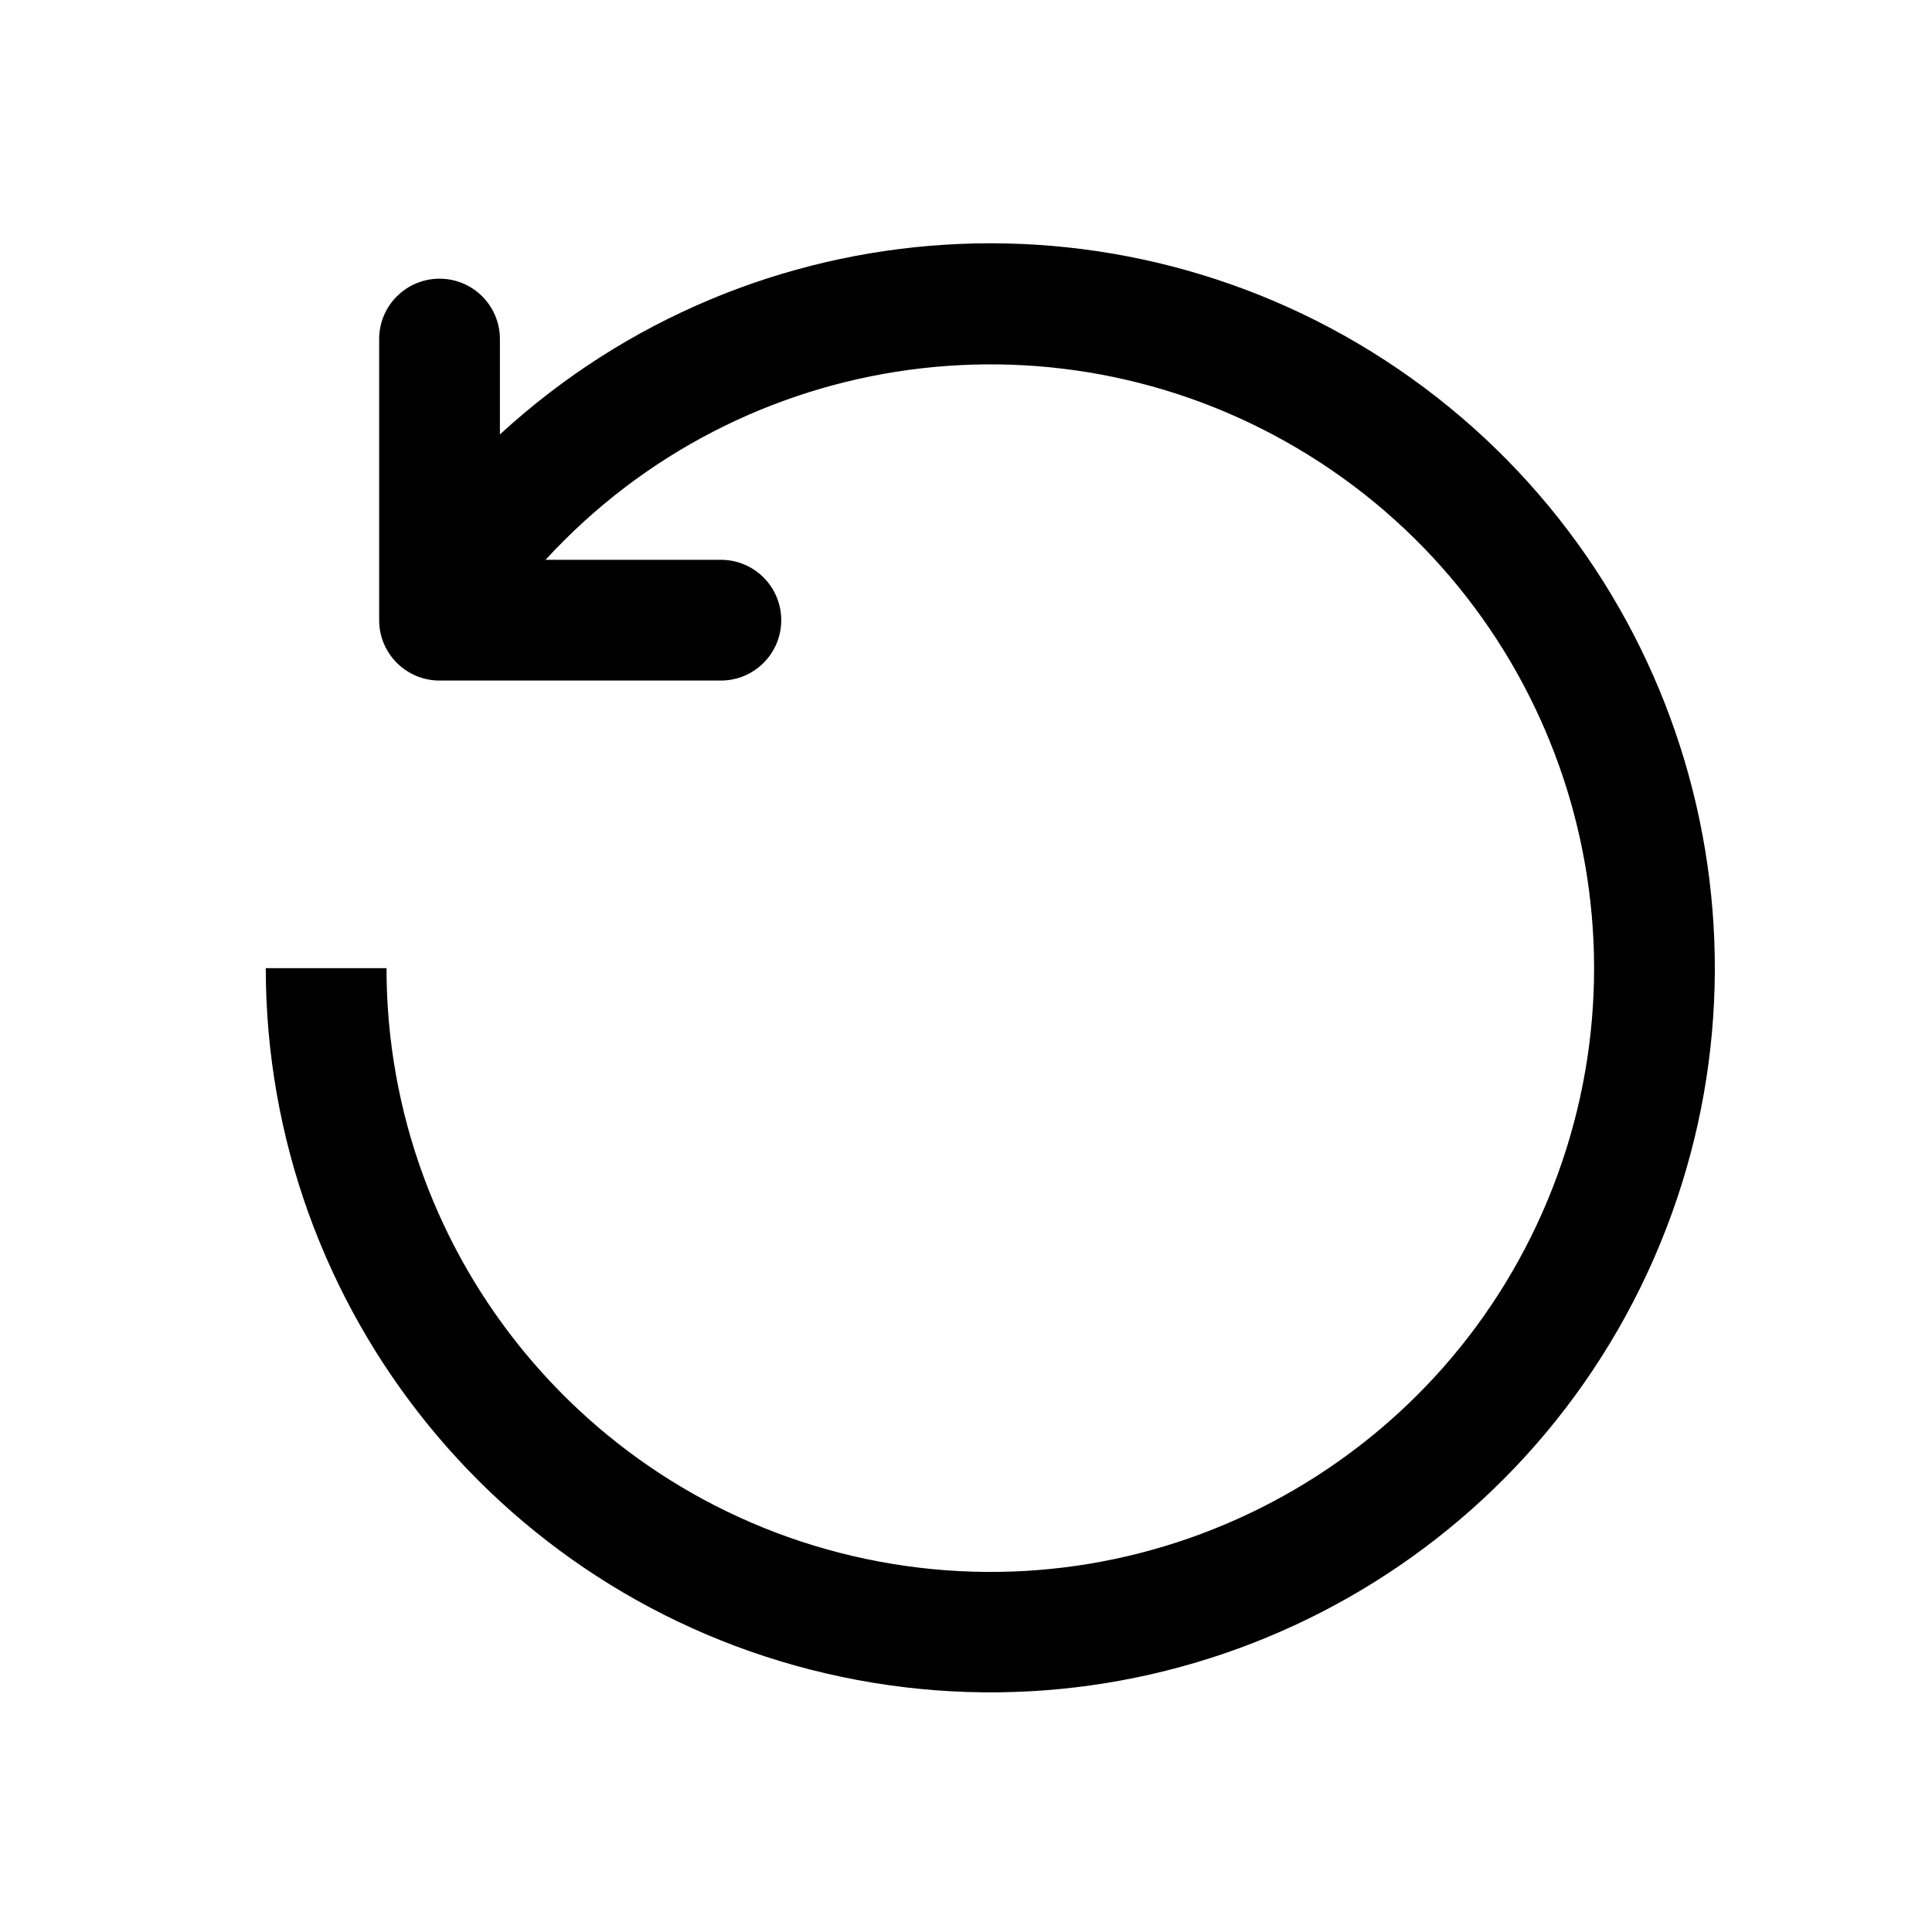
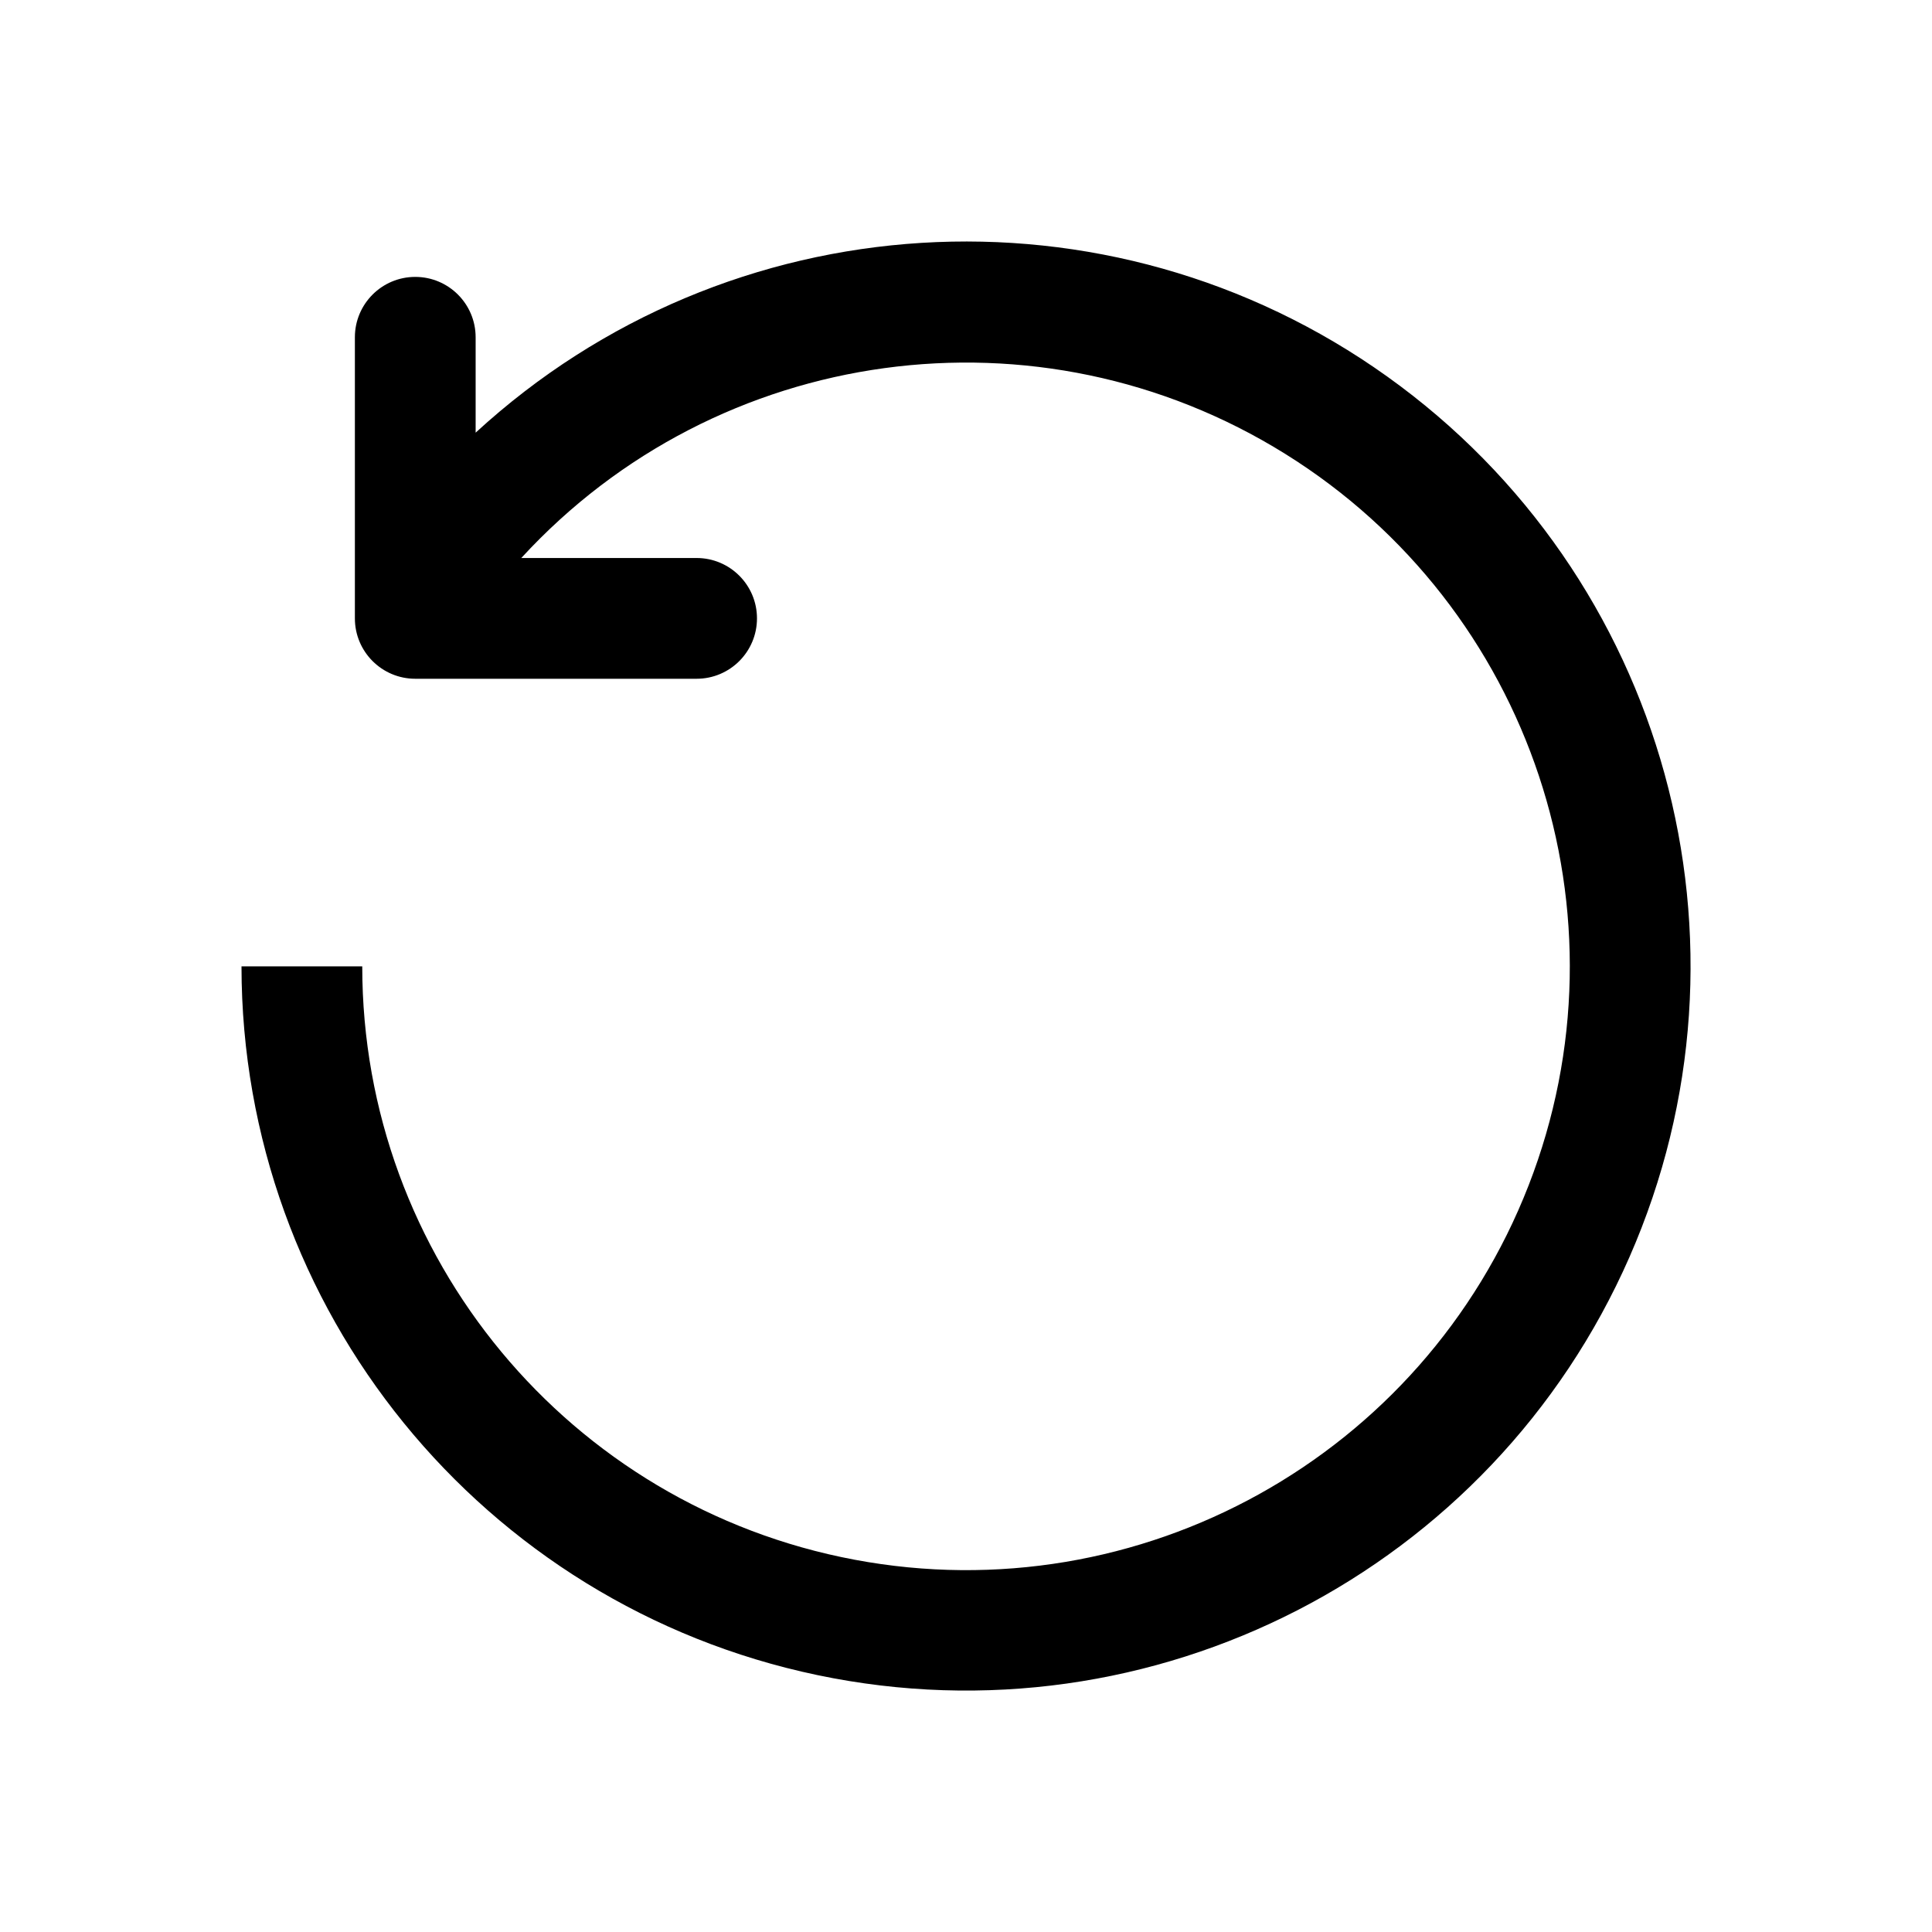
- <svg xmlns="http://www.w3.org/2000/svg" class="icon" viewBox="0 0 1024 1024" fill="currentColor">
-   <path d="M289.088 296.704h92.992a32 32 0 0 1 0 64H232.96a32 32 0 0 1-32-32V179.712a32 32 0 0 1 64 0v50.56a384 384 0 1 1-124.096 282.88h64a320 320 0 1 0 84.288-216.448z" />
+ <svg xmlns="http://www.w3.org/2000/svg" fill="currentColor" class="icon" viewBox="0 0 1024 1024">
+   <path d="M276.224 295.756H369.216A32 32 0 0 1 369.216 359.756H220.096A32 32 0 0 1 188.096 327.756V178.764A32 32 0 0 1 252.096 178.764V229.324A384 384 0 1 1 128 512.204H192A320 320 0 1 0 276.288 295.756Z" />
</svg>
